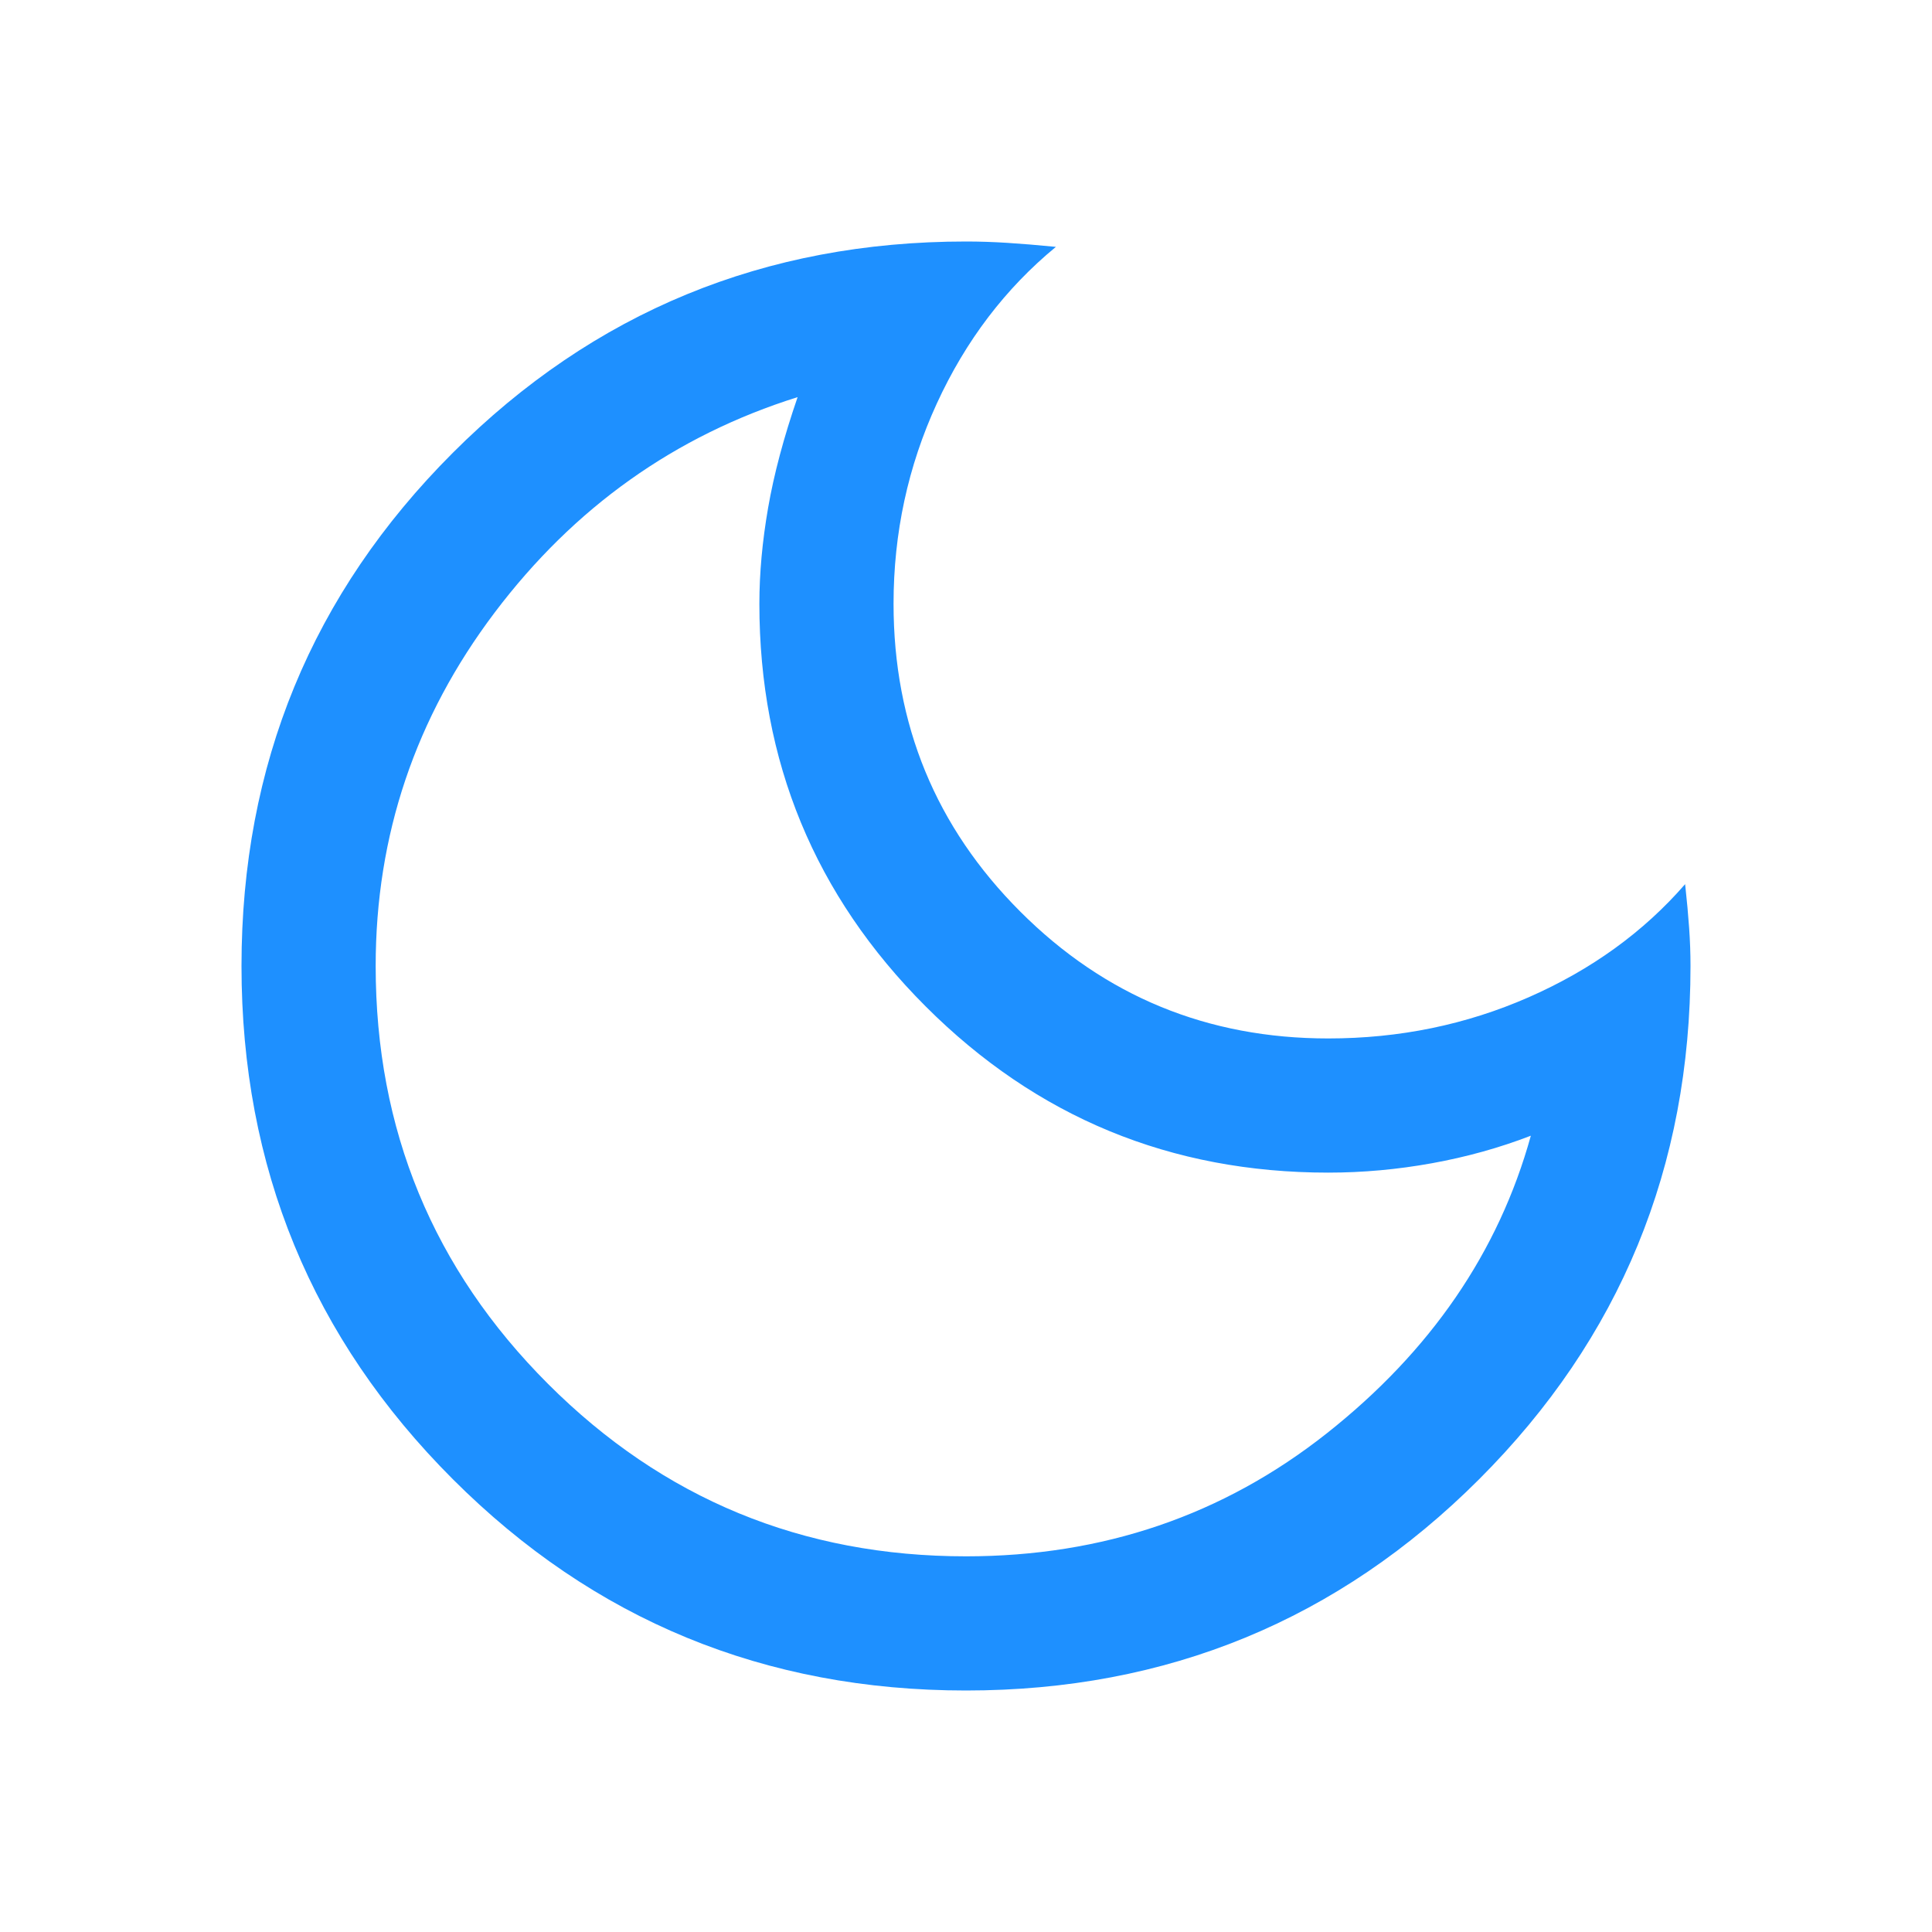
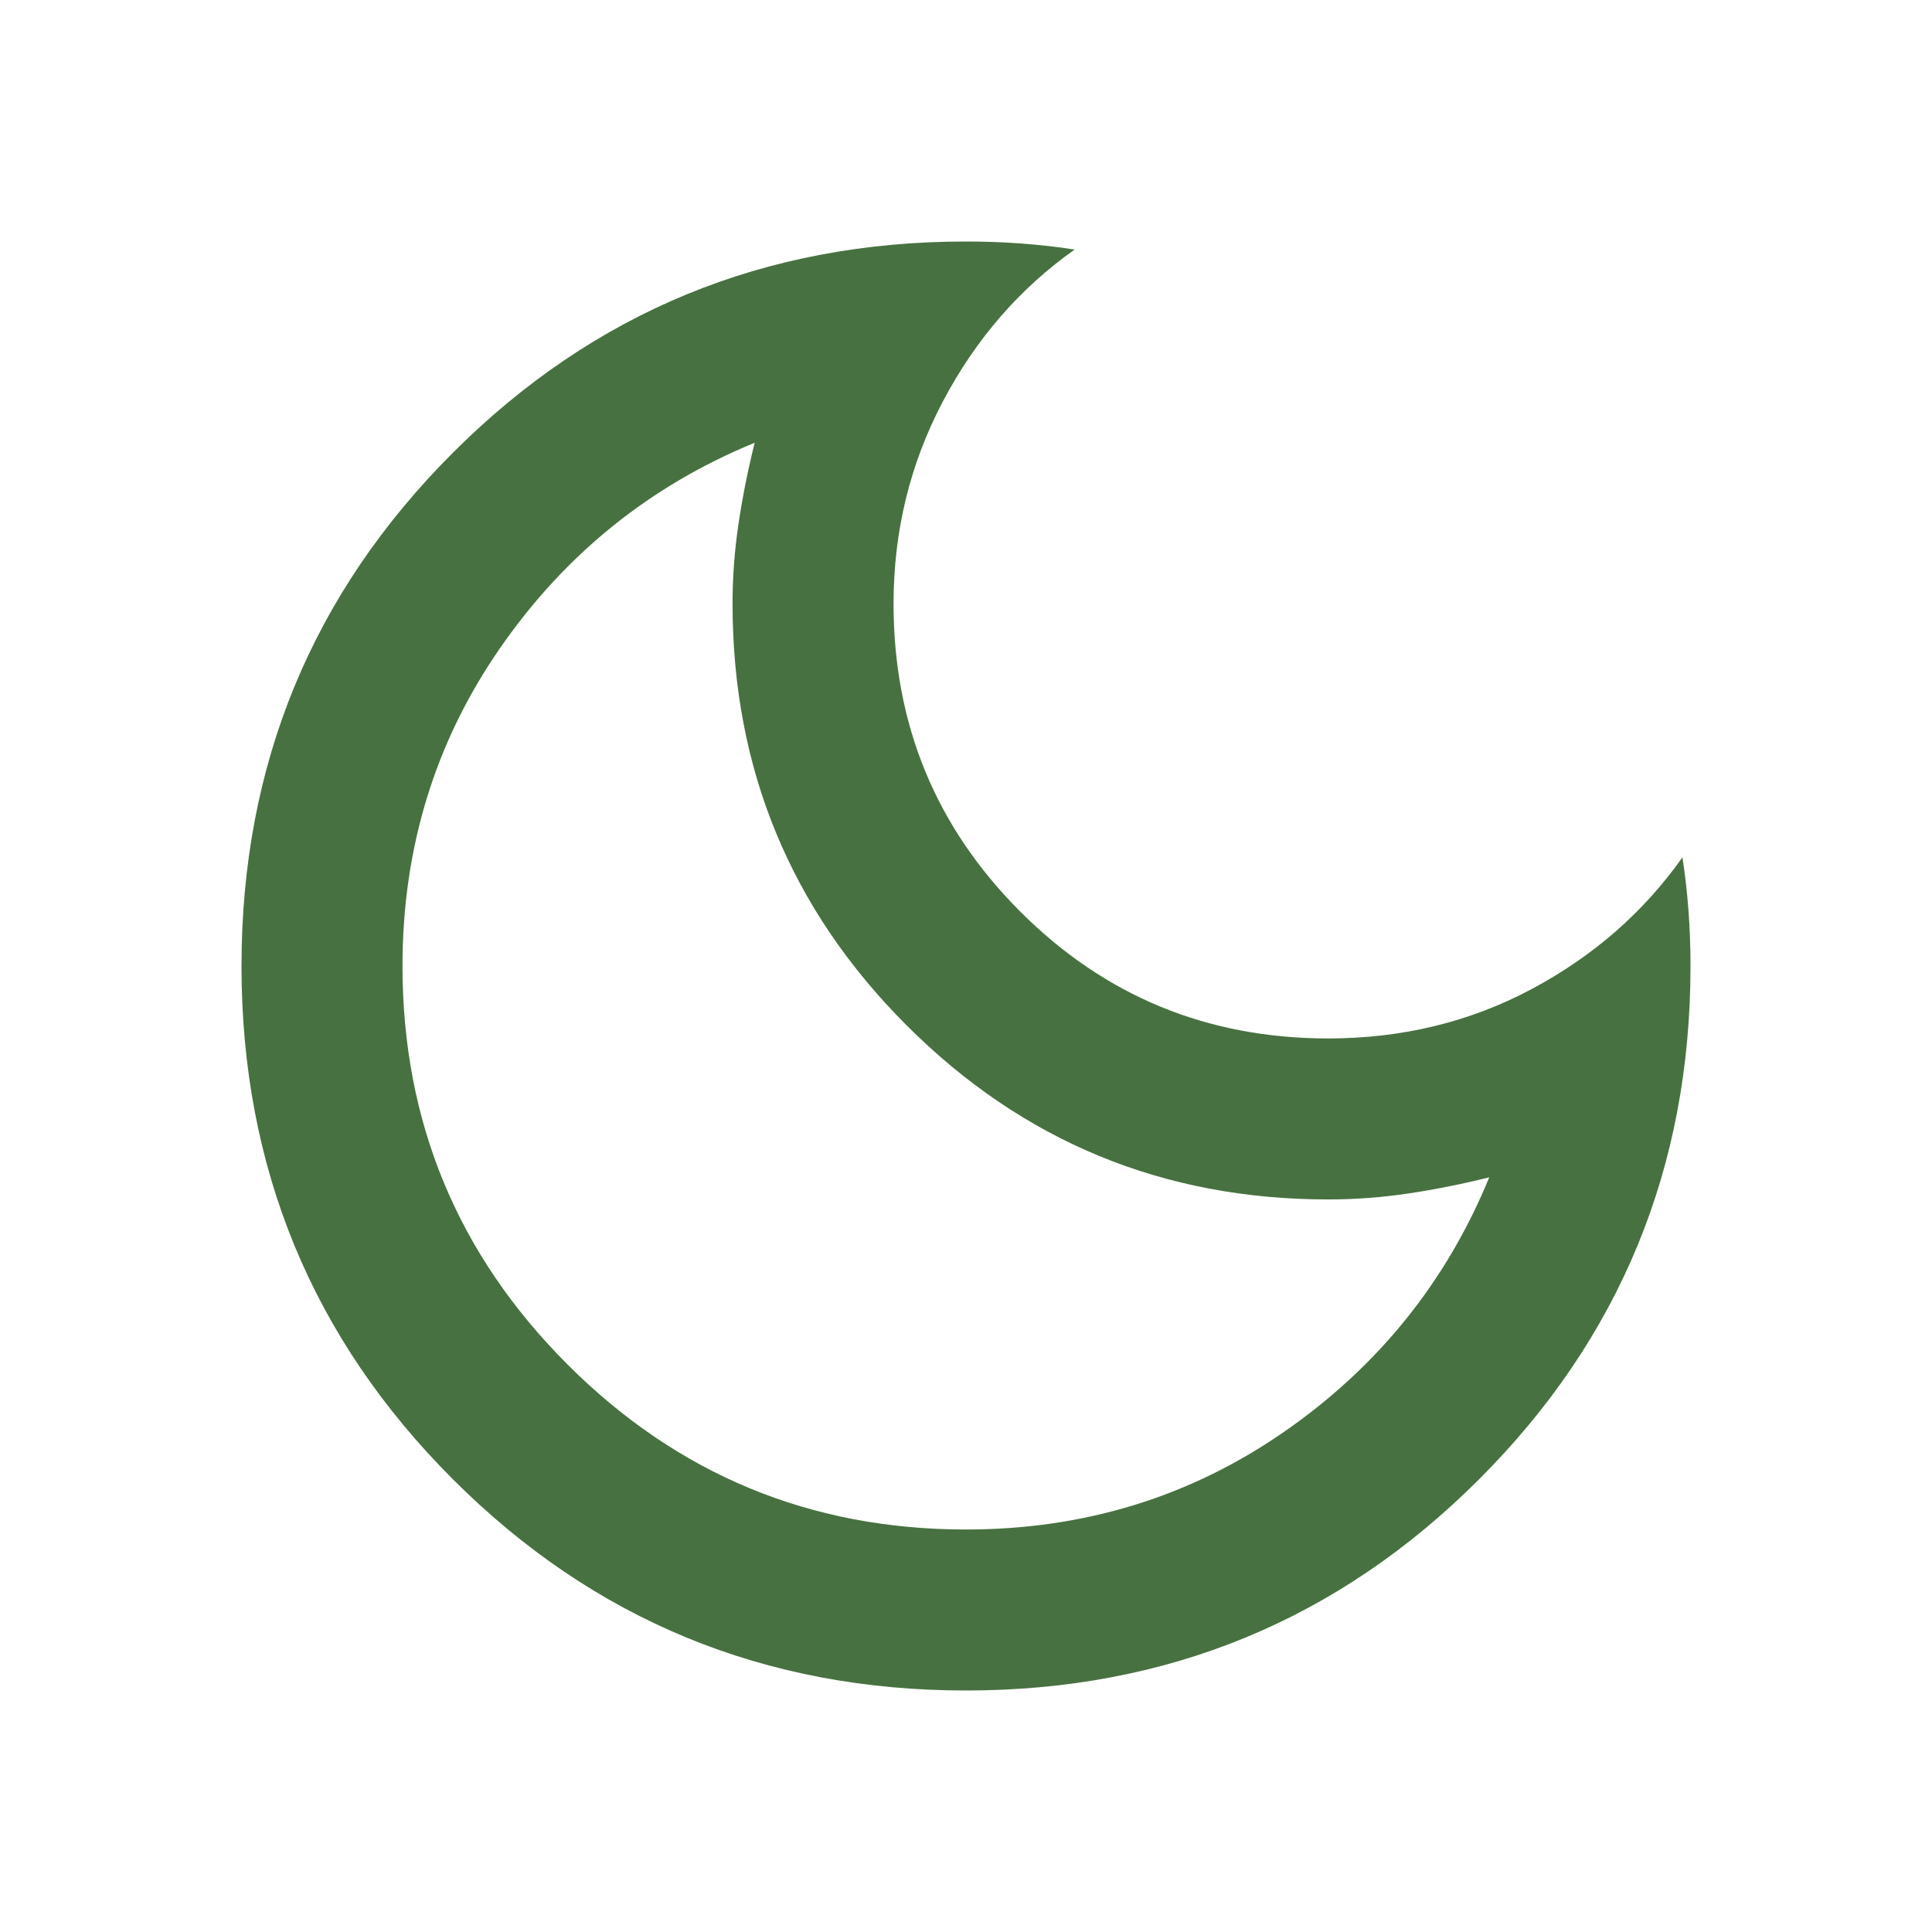
- <svg xmlns="http://www.w3.org/2000/svg" height="40px" viewBox="0 -960 960 960" width="40px" fill="#1E90FF">
-   <path d="M480-120q-150 0-255-105T120-480q0-150 105-255t255-105q10 0 20.5.67 10.5.66 24.17 2-37.67 31-59.17 77.83T444-660q0 90 63 153t153 63q53 0 99.67-20.5 46.66-20.5 77.66-56.17 1.34 12.34 2 21.84.67 9.5.67 18.83 0 150-105 255T480-120Zm0-66.67q102 0 179.33-61.16Q736.67-309 760.67-395.67q-23.34 9-49.11 13.67-25.78 4.67-51.56 4.67-117.46 0-200.06-82.61-82.61-82.6-82.61-200.06 0-22.67 4.34-47.67 4.33-25 14.66-55-91.33 28.67-150.5 107-59.16 78.34-59.16 175.67 0 122 85.66 207.67Q358-186.67 480-186.67Zm-6-288Z" />
+ <svg xmlns="http://www.w3.org/2000/svg" height="24px" viewBox="0 -960 960 960" width="24px" fill="#487141">
+   <path d="M480-120q-150 0-255-105T120-480q0-150 105-255t255-105q14 0 27.5 1t26.5 3q-41 29-65.5 75.5T444-660q0 90 63 153t153 63q55 0 101-24.5t75-65.5q2 13 3 26.5t1 27.5q0 150-105 255T480-120Zm0-80q88 0 158-48.5T740-375q-20 5-40 8t-40 3q-123 0-209.5-86.5T364-660q0-20 3-40t8-40q-78 32-126.5 102T200-480q0 116 82 198t198 82Zm-10-270Z" />
</svg>
